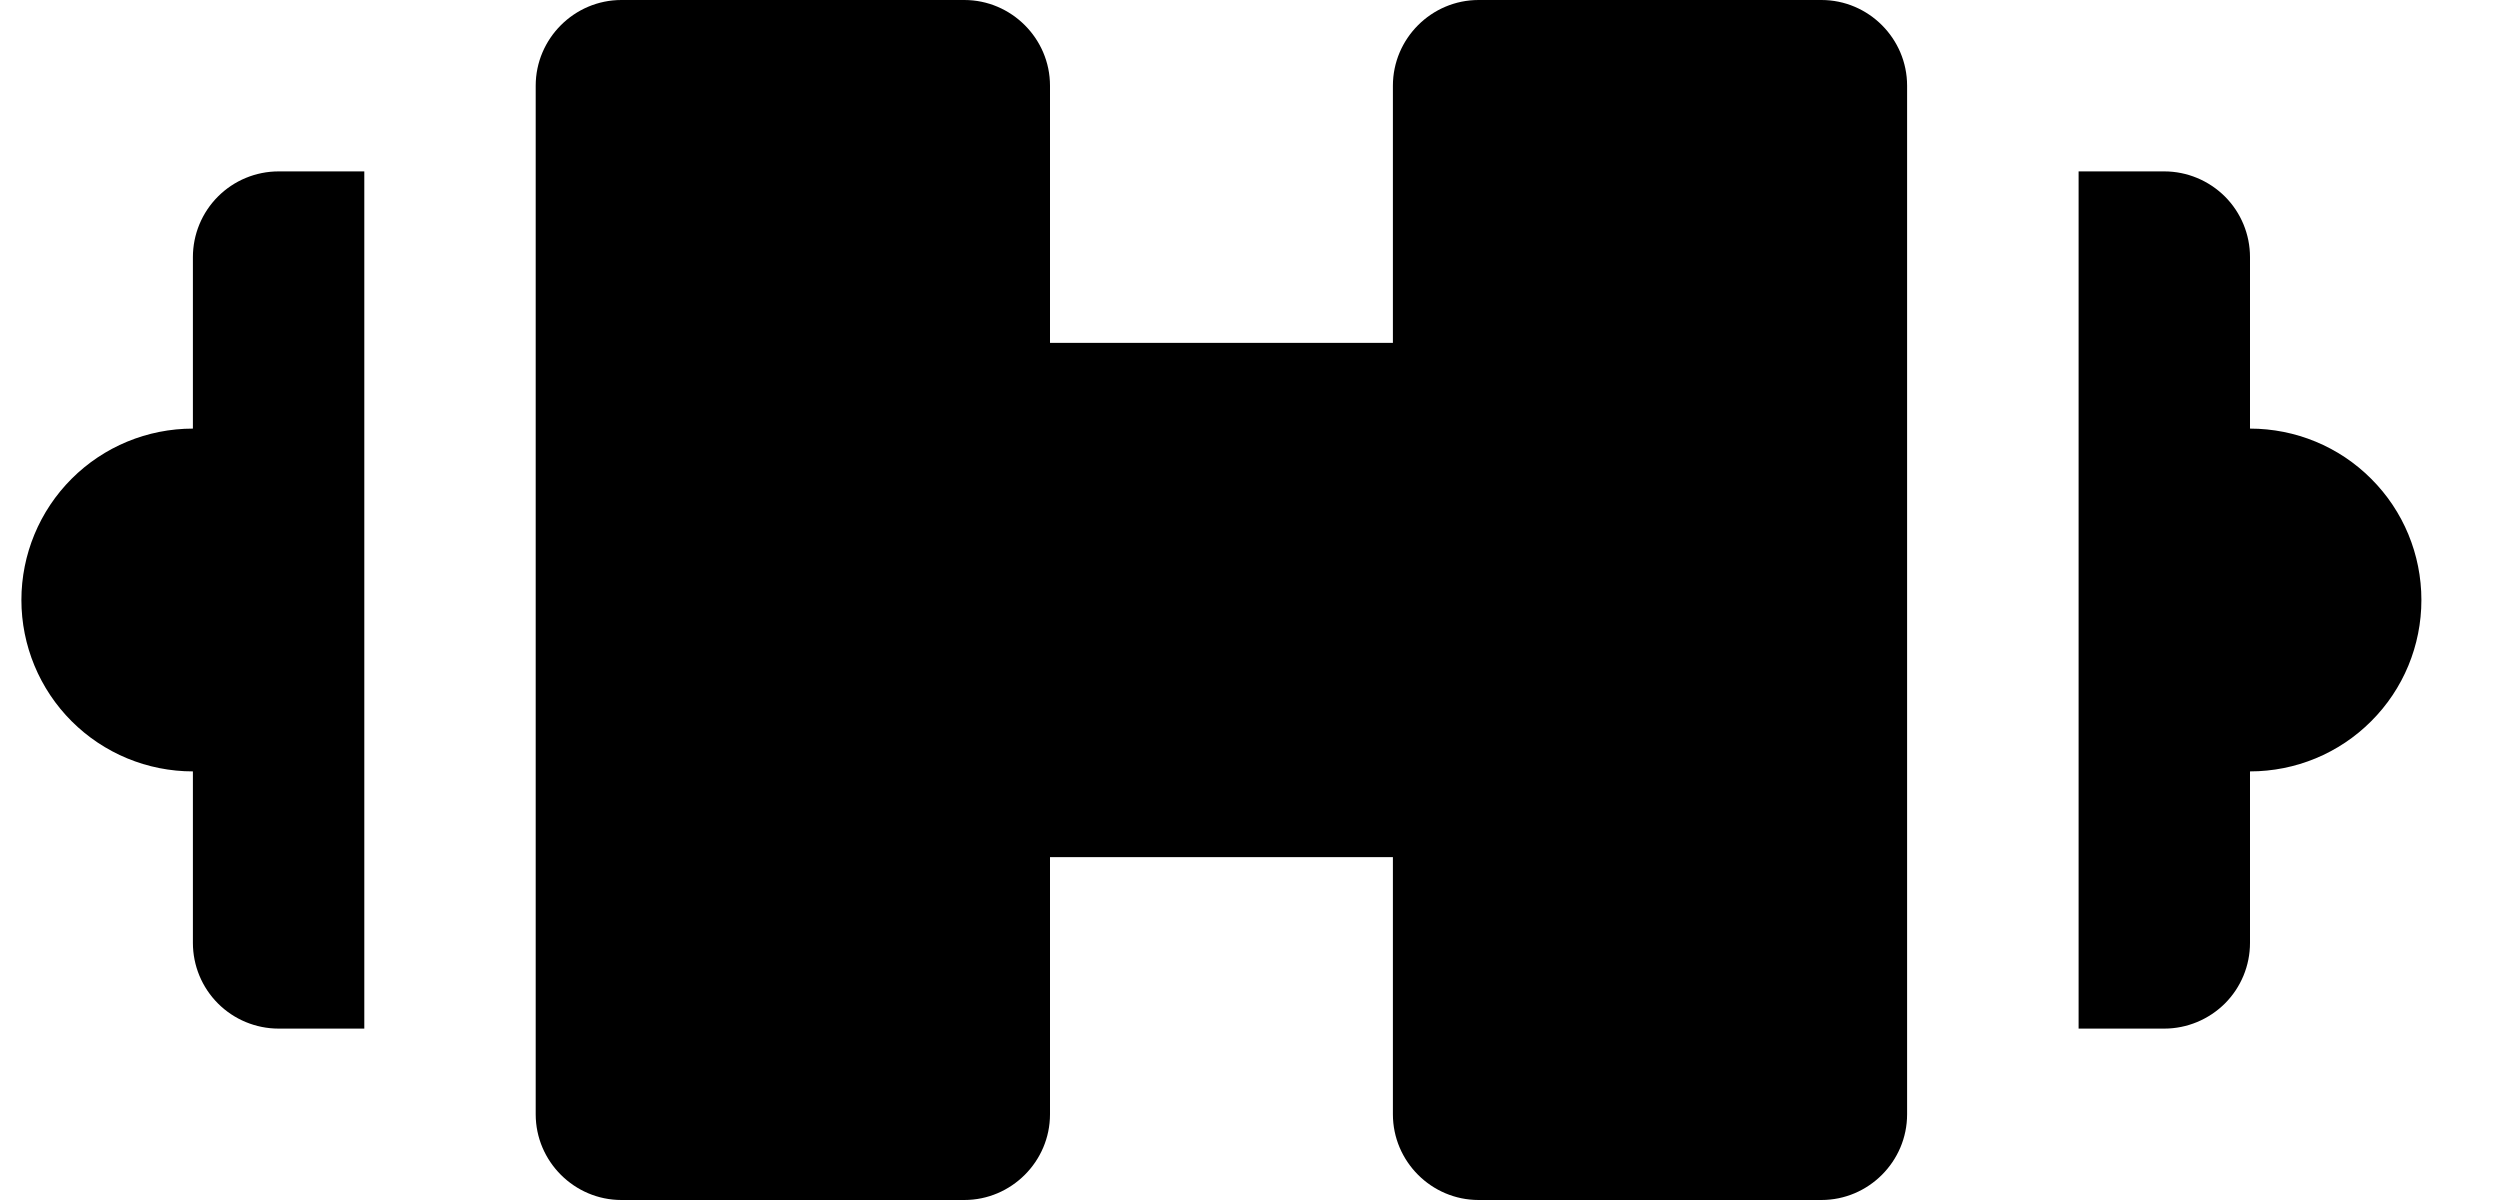
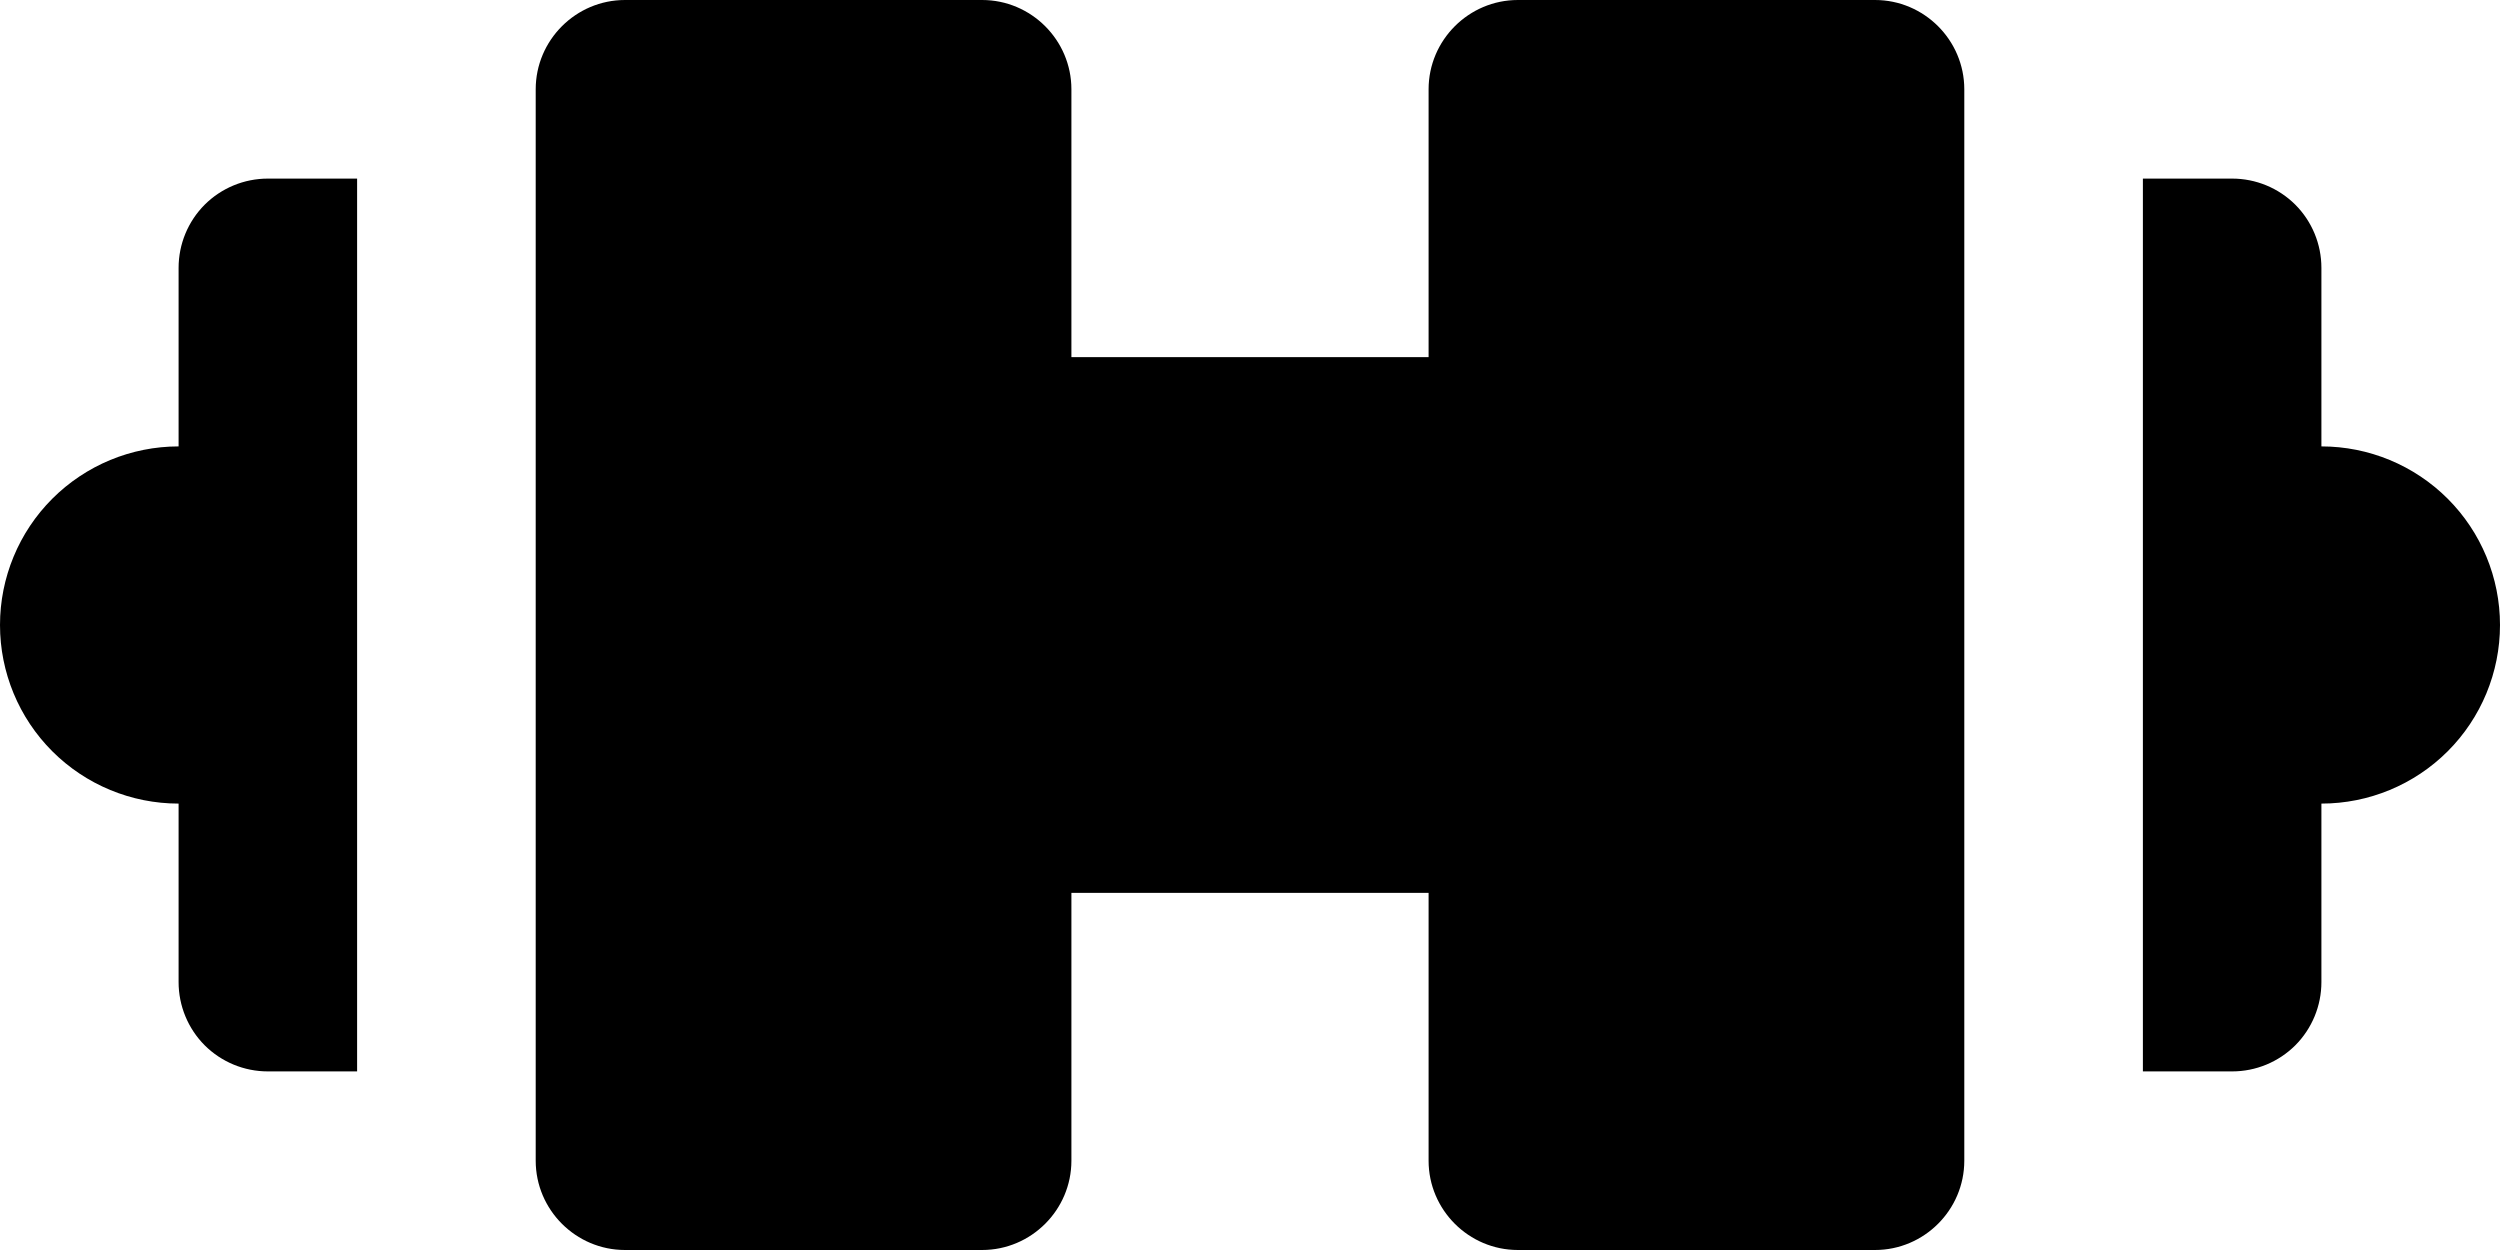
- <svg xmlns="http://www.w3.org/2000/svg" viewBox="0 0 25 12" fill="none">
-   <path d="M18.214 0C18.686 0 19.071 0.386 19.071 0.857V11.143C19.071 11.614 18.686 12 18.214 12H14.786C14.314 12 13.929 11.614 13.929 11.143V8.571H10.5V11.143C10.5 11.614 10.114 12 9.643 12H6.214C5.743 12 5.357 11.614 5.357 11.143V0.857C5.357 0.386 5.743 0 6.214 0H9.643C10.114 0 10.5 0.386 10.5 0.857V3.429H13.929V0.857C13.929 0.386 14.314 0 14.786 0H18.214ZM1.929 2.571C1.929 2.344 2.019 2.126 2.18 1.965C2.34 1.805 2.558 1.714 2.786 1.714H3.643V10.286H2.786C2.558 10.286 2.34 10.195 2.18 10.035C2.019 9.874 1.929 9.656 1.929 9.429V7.714C1.474 7.714 1.038 7.534 0.716 7.212C0.395 6.891 0.214 6.455 0.214 6C0.214 5.545 0.395 5.109 0.716 4.788C1.038 4.466 1.474 4.286 1.929 4.286V2.571ZM22.5 4.286C22.955 4.286 23.391 4.466 23.712 4.788C24.034 5.109 24.214 5.545 24.214 6C24.214 6.455 24.034 6.891 23.712 7.212C23.391 7.534 22.955 7.714 22.5 7.714V9.429C22.5 9.656 22.41 9.874 22.249 10.035C22.088 10.195 21.87 10.286 21.643 10.286H20.786V1.714H21.643C21.87 1.714 22.088 1.805 22.249 1.965C22.41 2.126 22.5 2.344 22.5 2.571V4.286Z" fill="currentColor" />
+ <svg xmlns="http://www.w3.org/2000/svg" viewBox="0 0 32 16" fill="none">
+   <path d="M24 0C24.629 0 25.143 0.514 25.143 1.143V14.857C25.143 15.486 24.629 16 24 16H19.429C18.8 16 18.286 15.486 18.286 14.857V11.429H13.714V14.857C13.714 15.486 13.2 16 12.571 16H8C7.371 16 6.857 15.486 6.857 14.857V1.143C6.857 0.514 7.371 0 8 0H12.571C13.2 0 13.714 0.514 13.714 1.143V4.571H18.286V1.143C18.286 0.514 18.8 0 19.429 0H24ZM2.286 3.429C2.286 3.125 2.406 2.835 2.62 2.62C2.835 2.406 3.125 2.286 3.429 2.286H4.571V13.714H3.429C3.125 13.714 2.835 13.594 2.62 13.38C2.406 13.165 2.286 12.874 2.286 12.571V10.286C1.68 10.286 1.098 10.045 0.669 9.616C0.241 9.188 0 8.606 0 8C0 7.394 0.241 6.812 0.669 6.384C1.098 5.955 1.68 5.714 2.286 5.714V3.429ZM29.714 5.714C30.32 5.714 30.902 5.955 31.331 6.384C31.759 6.812 32 7.394 32 8C32 8.606 31.759 9.188 31.331 9.616C30.902 10.045 30.32 10.286 29.714 10.286V12.571C29.714 12.874 29.594 13.165 29.38 13.38C29.165 13.594 28.875 13.714 28.571 13.714H27.429V2.286H28.571C28.875 2.286 29.165 2.406 29.38 2.62C29.594 2.835 29.714 3.125 29.714 3.429V5.714Z" fill="currentColor" />
</svg>
